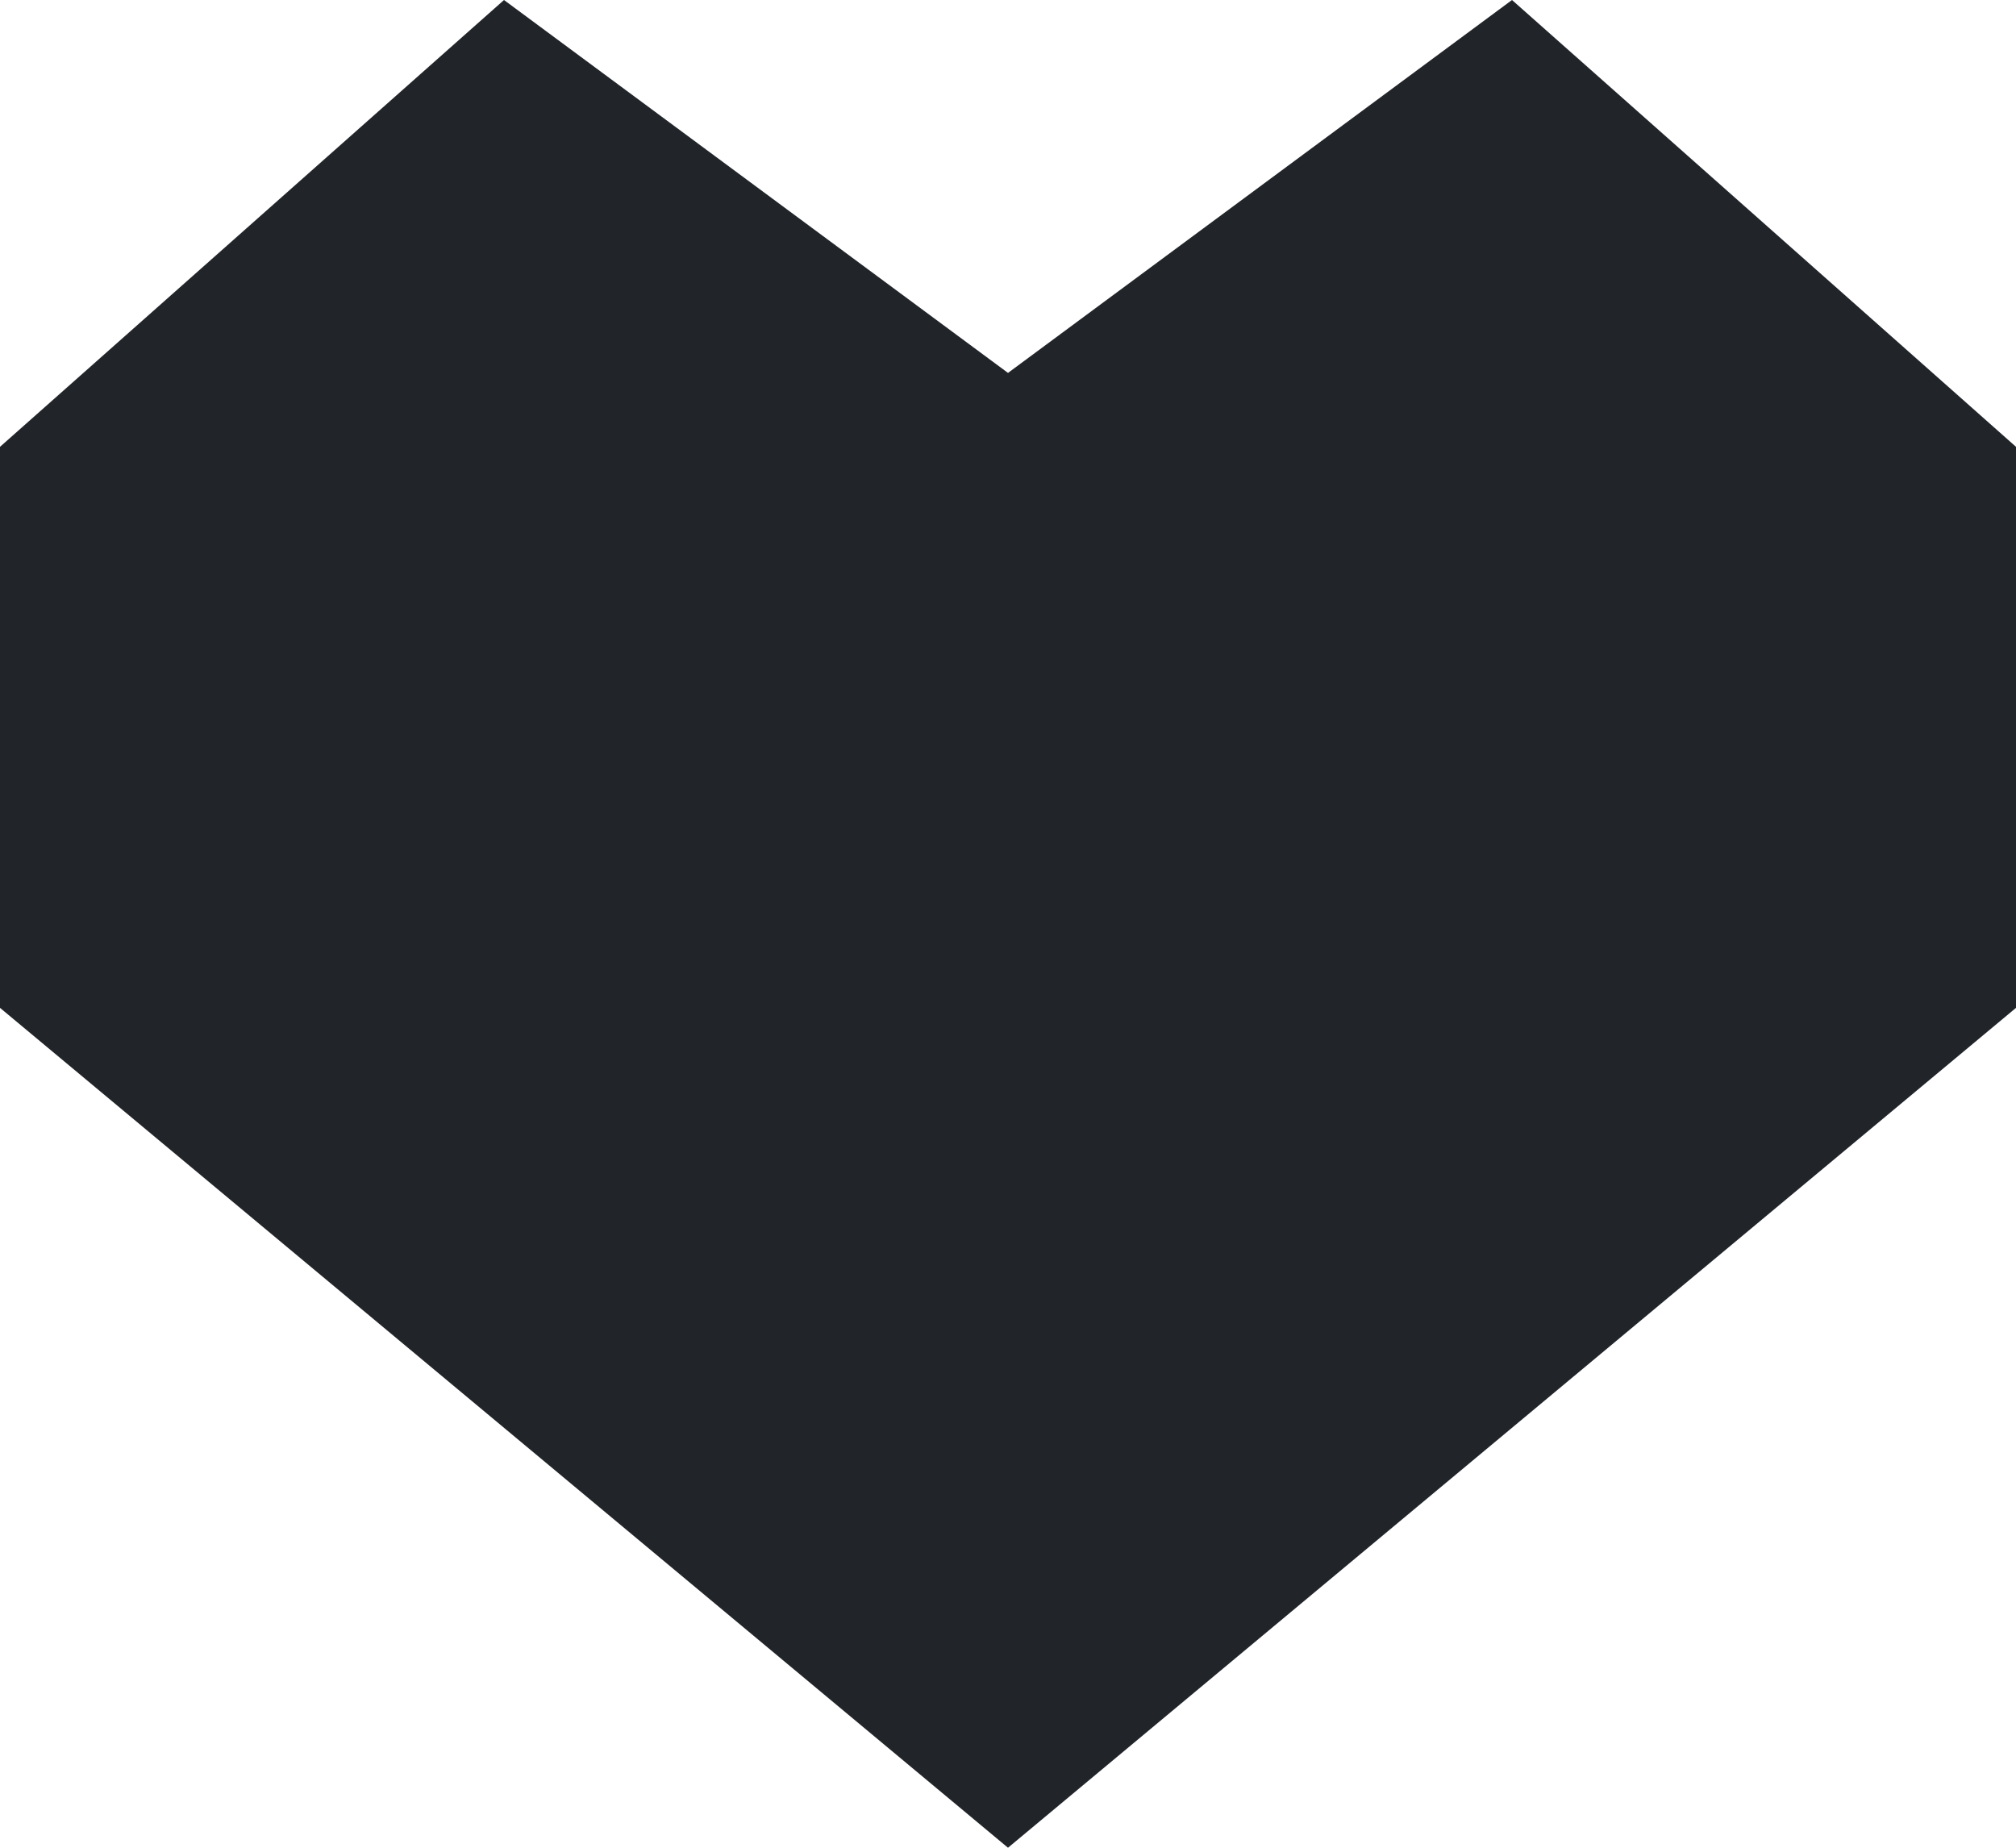
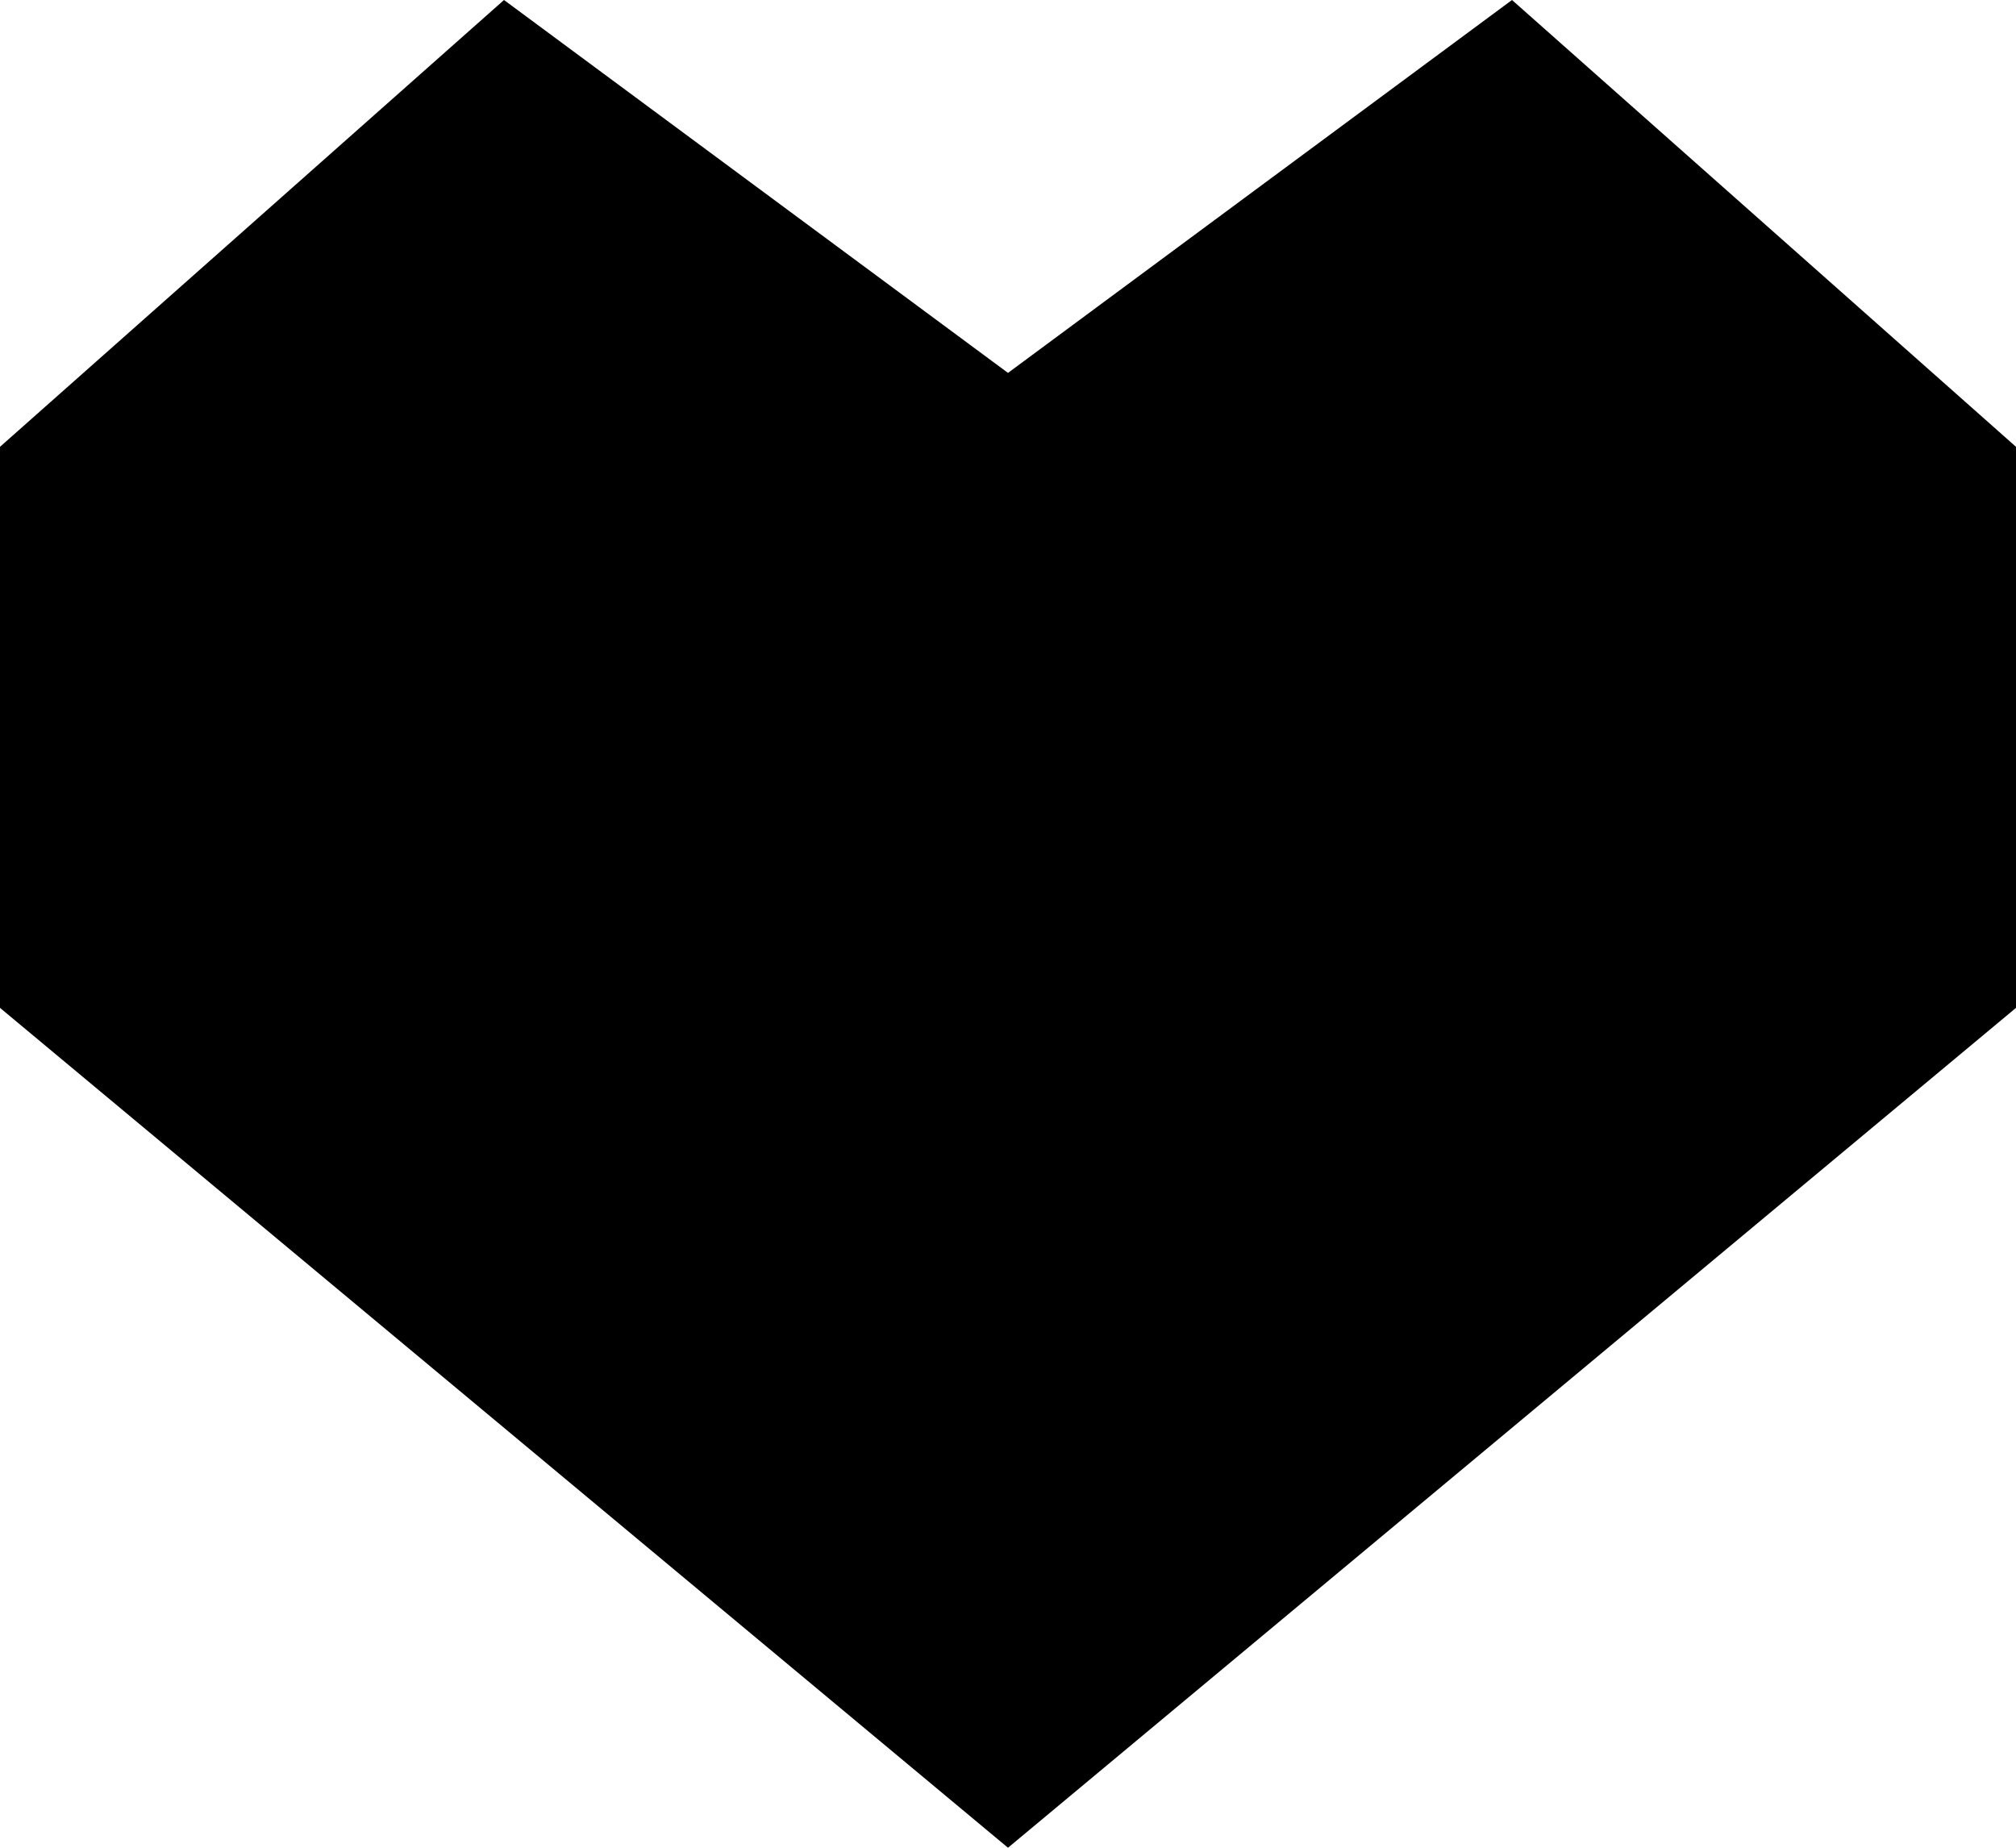
<svg xmlns="http://www.w3.org/2000/svg" viewBox="0 0 12 11">
  <defs>
-     <style>.cls-1{fill:#212529;}</style>
+     <style />
  </defs>
  <g id="레이어_2" data-name="레이어 2">
    <g id="레이어_1-2" data-name="레이어 1">
      <polygon class="cls-1" points="9 0 6 2.22 3 0 0 2.66 0 6 6 11 12 6 12 2.66 9 0" />
    </g>
  </g>
</svg>
